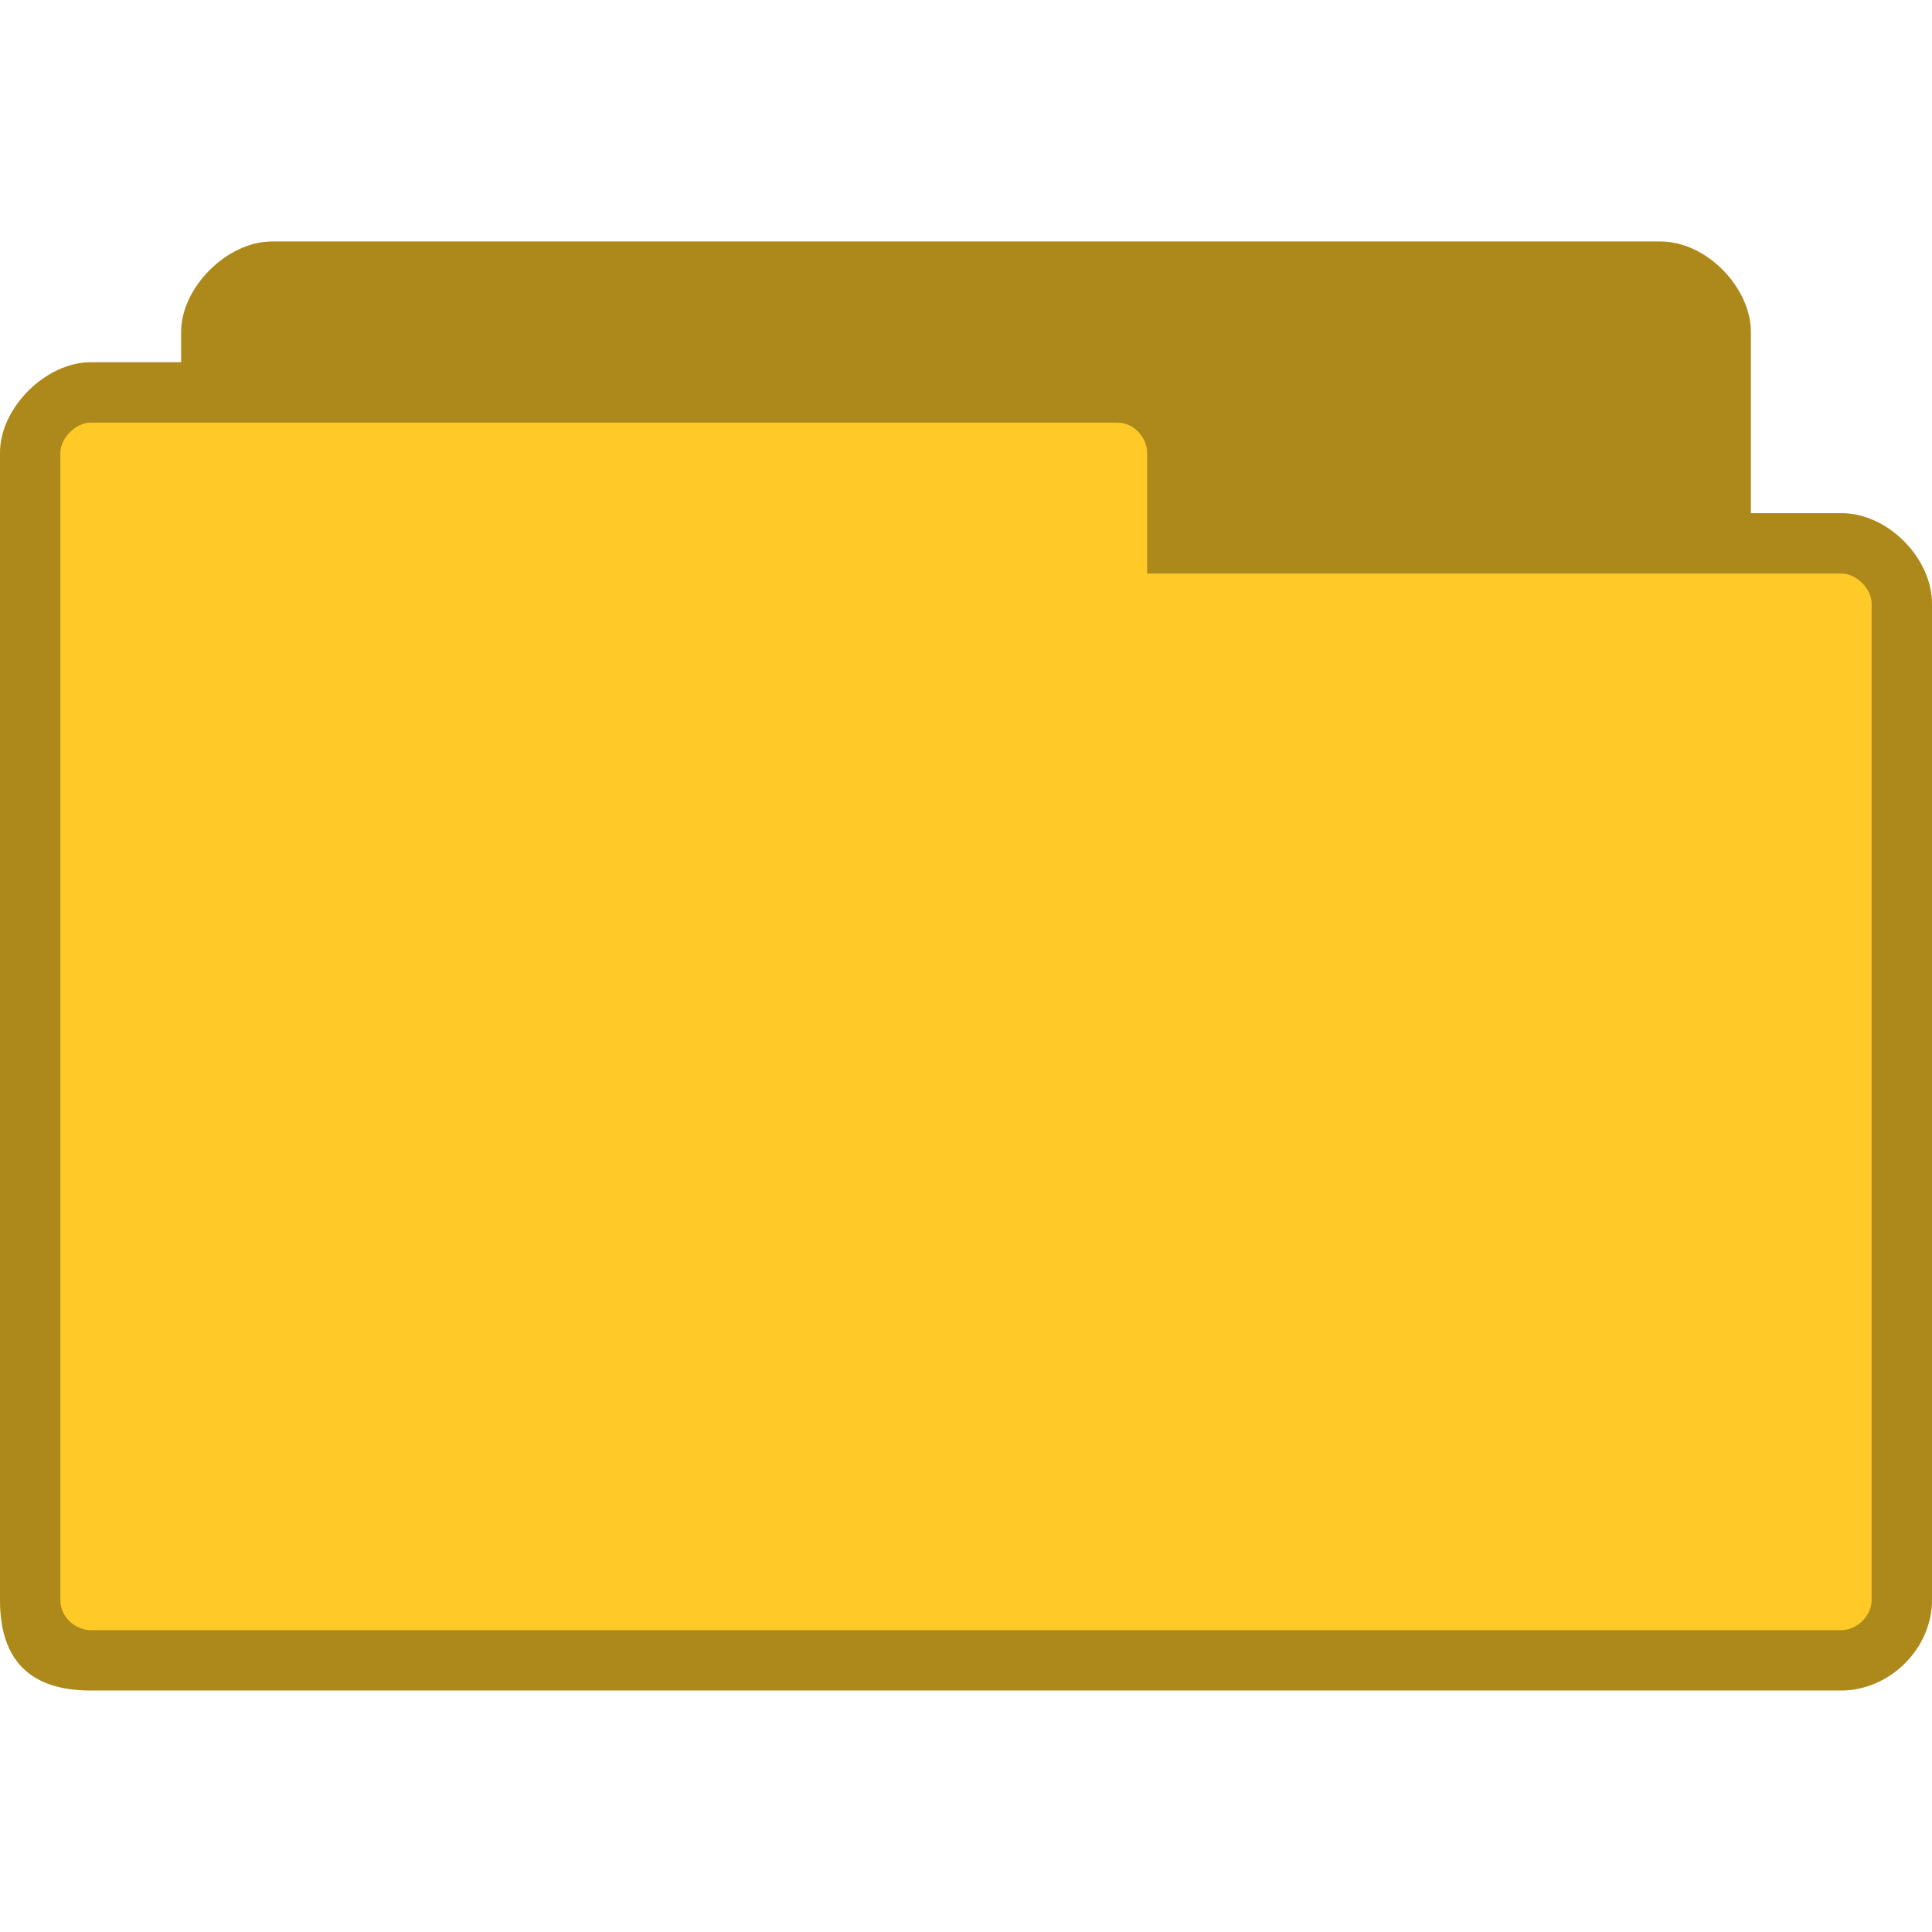
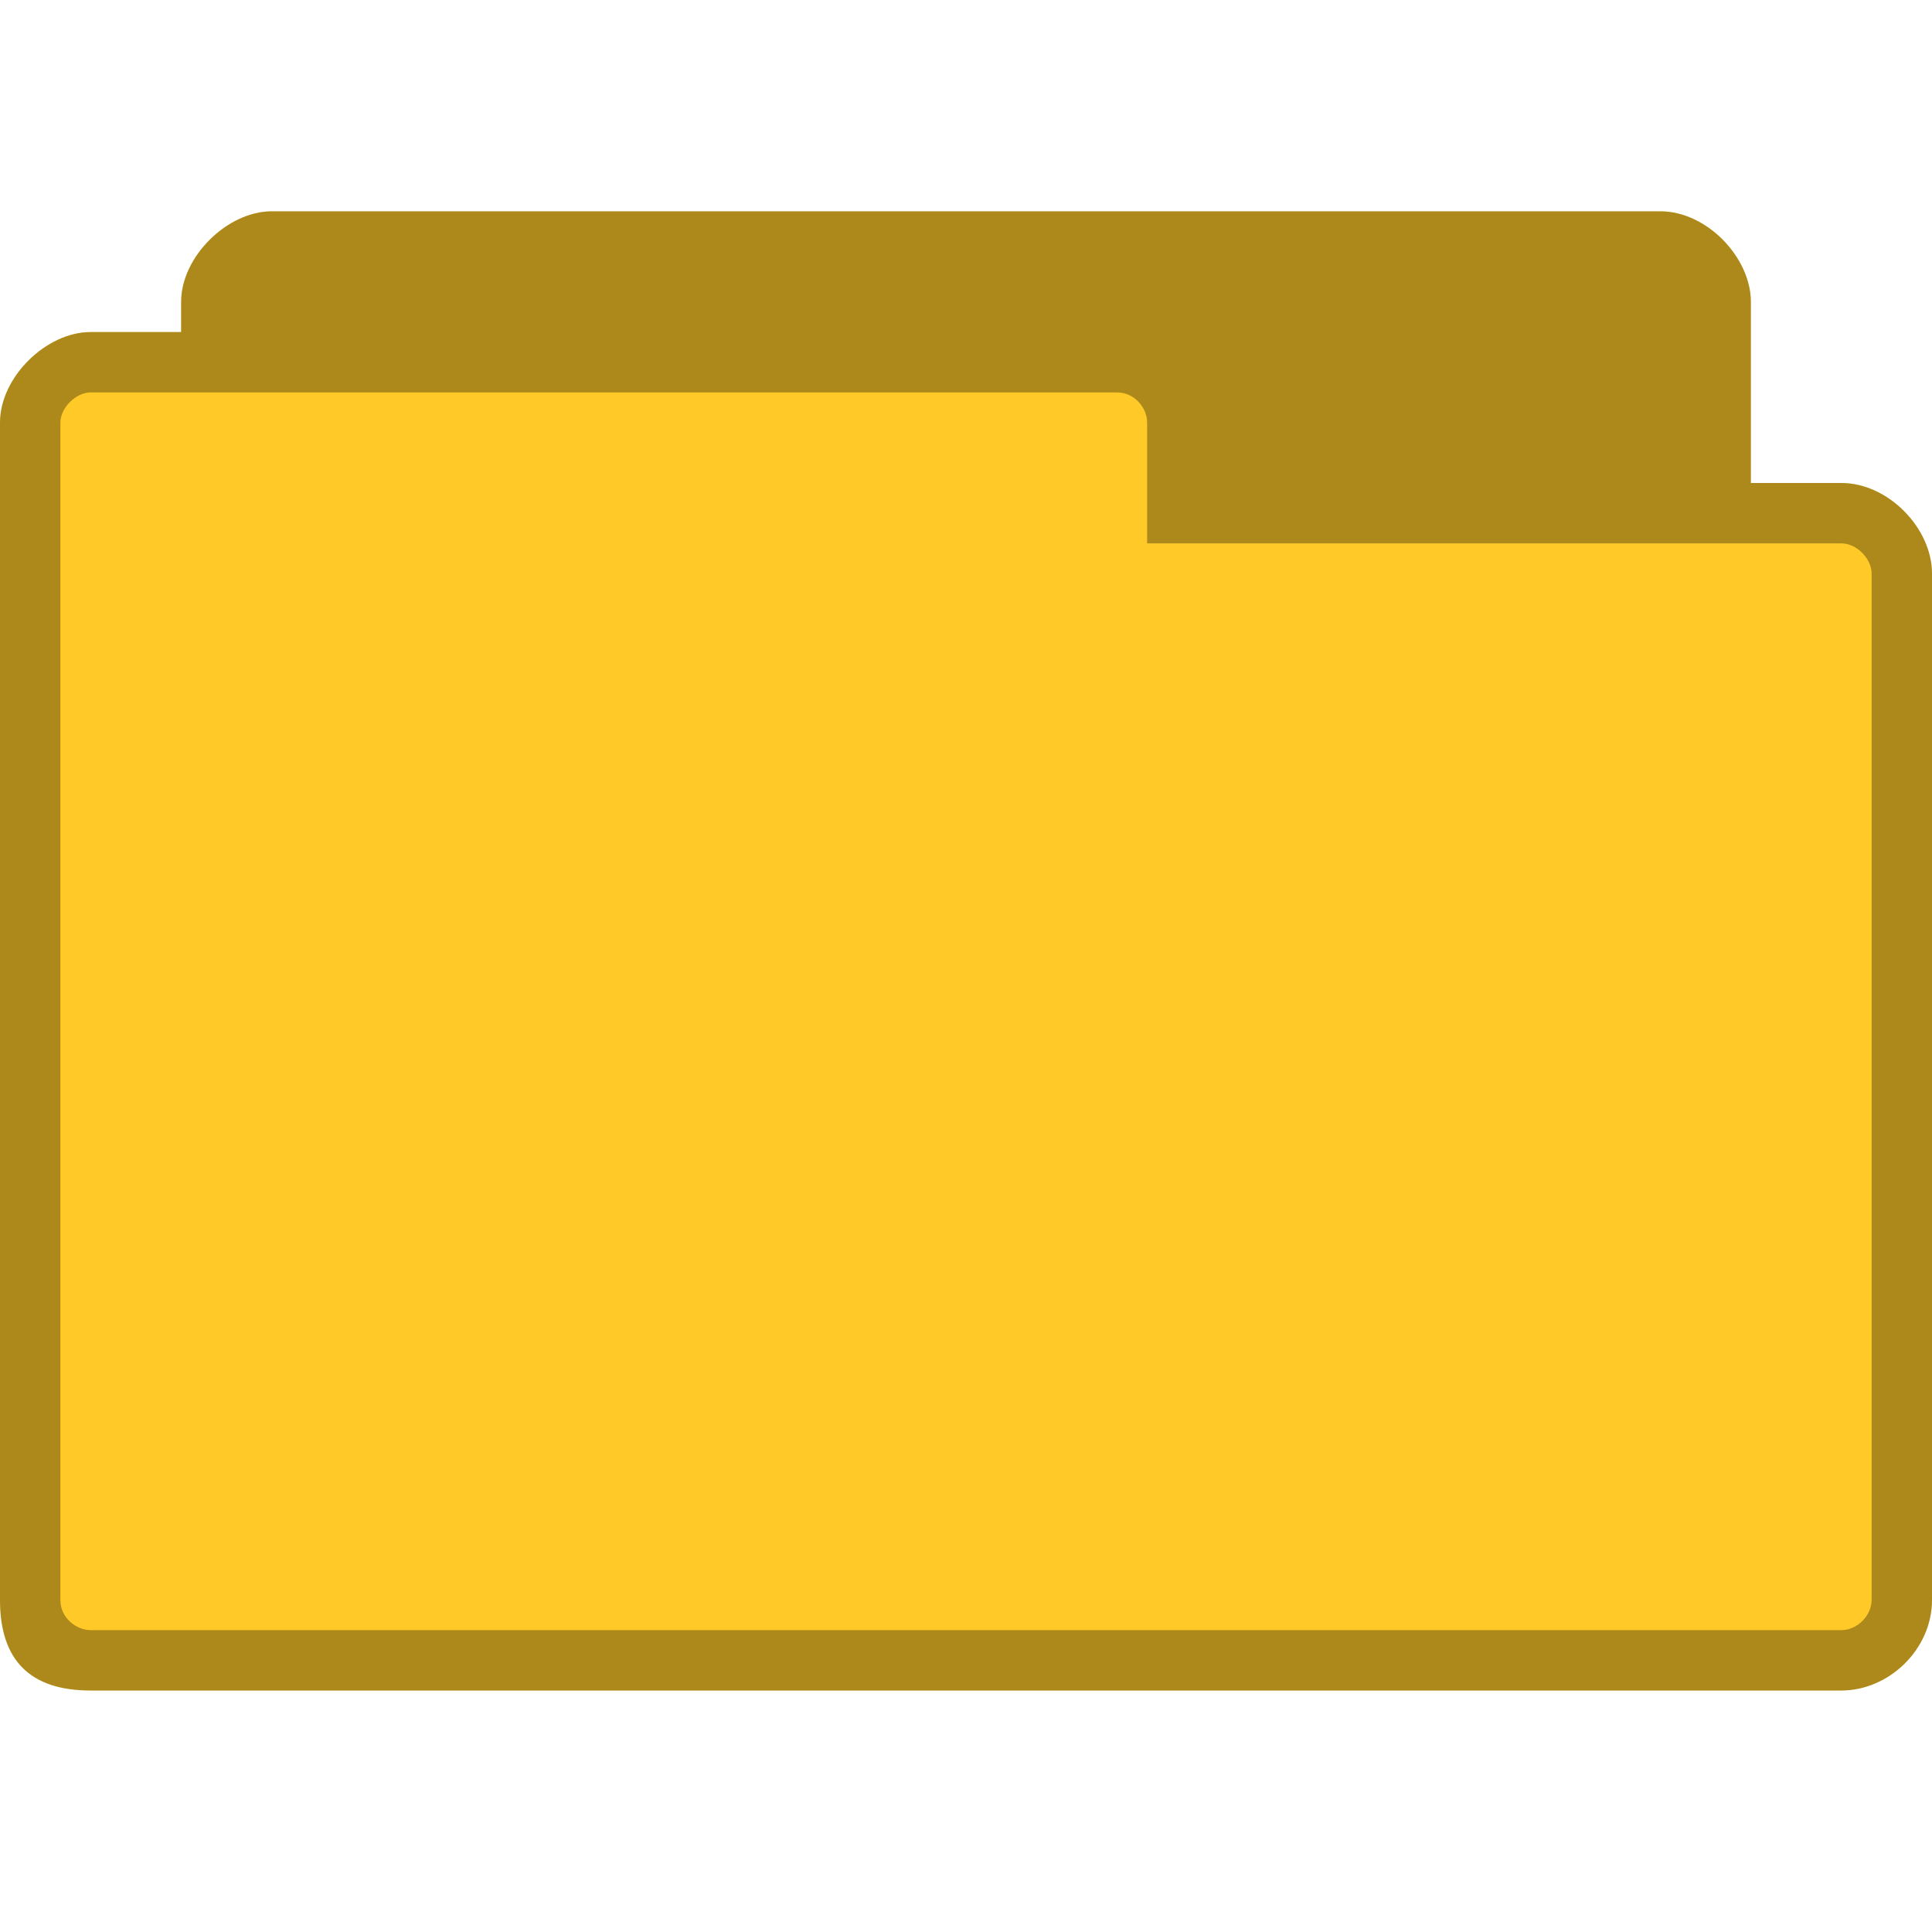
- <svg xmlns="http://www.w3.org/2000/svg" xmlns:xlink="http://www.w3.org/1999/xlink" width="128" height="128" id="svg2" version="1.1">
-   <defs id="defs4">
-     <linearGradient id="linearGradient3958">
-       <stop style="stop-color:#000000;stop-opacity:1;" offset="0" id="stop3960" />
-       <stop style="stop-color:#000000;stop-opacity:0;" offset="1" id="stop3962" />
-     </linearGradient>
-     <radialGradient xlink:href="#linearGradient3958" id="radialGradient3964" cx="32.5" cy="56.5" fx="32.5" fy="56.5" r="33.5" gradientTransform="matrix(1,0,0,0.1044776,0,50.59701)" gradientUnits="userSpaceOnUse" />
-   </defs>
-   <g id="layer1" transform="translate(0,-924.3622)">
-     <path style="fill:#ffca28;fill-opacity:1;stroke:none" d="m 18,940.362 c -2.928,0 -6,3.022 -6,6 l 0,2 -6,0 c -2.94,0 -6,2.991 -6,6 l 0,76 c 0,4 2,6 6,6 l 116,0 c 3.135,0 6,-2.717 6,-6 l 0,-66 c 0,-3.01 -2.91,-6 -6,-6 l -6,0 0,-12 c 0,-2.922 -2.906,-6 -6,-6 z" id="path6" />
-     <path style="fill:#000000;fill-opacity:0.322;stroke:none" d="m 18,940.362 c -2.928,0 -6,3.022 -6,6 l 0,2 -6,0 c -2.94,0 -6,2.991 -6,6 l 0,76 c 0,4 2,6 6,6 l 116,0 c 3.135,0 6,-2.717 6,-6 l 0,-66 c 0,-3.01 -2.91,-6 -6,-6 l -6,0 0,-12 c 0,-2.922 -2.906,-6 -6,-6 l -92,0 z m -12,12 68,0 c 1.18,0 2,1.03 2,2 l 0,8 46,0 c 1.011,0 2,1.017 2,2 l 0,66 c 0,1.043 -0.958,2 -2,2 l -116,0 c -0.929,0 -2,-0.793 -2,-2 l 0,-76 c 0,-0.985 1.033,-2 2,-2 z" id="path3778" />
-   </g>
+ <svg xmlns="http://www.w3.org/2000/svg" width="128" height="128" viewBox="0 0 128 128" id="svg2" version="1.1">
+   <defs id="defs12" />
+   <path style="fill:#ffca28;fill-opacity:1;stroke:none" d="m 18,14 c -2.928,0 -6,3 -6,6 l 0,2 -6,0 c -2.94,0 -6,2.991 -6,6 L 0,106 c 0,4 2,6 6,6 l 116,0 c 3.135,0 6,-2.717 6,-6 l 0,-68 c 0,-3.01 -2.91,-6 -6,-6 l -6,0 0,-12 C 116,17.078 113.094,14 110,14 z" id="path6-6" />
+   <path style="fill:#000000;fill-opacity:0.322;stroke:none" d="m 18,14 c -2.928,0 -6,3 -6,6 l 0,2 -6,0 c -2.94,0 -6,2.991 -6,6 L 0,106 c 0,4 2,6 6,6 l 116,0 c 3.135,0 6,-2.717 6,-6 l 0,-68 c 0,-3.01 -2.91,-6 -6,-6 l -6,0 0,-12 C 116,17.078 113.094,14 110,14 z m -12,12 68,0 c 1.18,0 2,1.03 2,2 l 0,8 46,0 c 1.011,0 2,1.017 2,2 L 124,106 c 0,1.043 -0.958,2 -2,2 L 6,108 c -0.929,0 -2,-0.793 -2,-2 L 4,28 c 0,-0.985 1.033,-2 2,-2 z" id="path3778" />
</svg>
